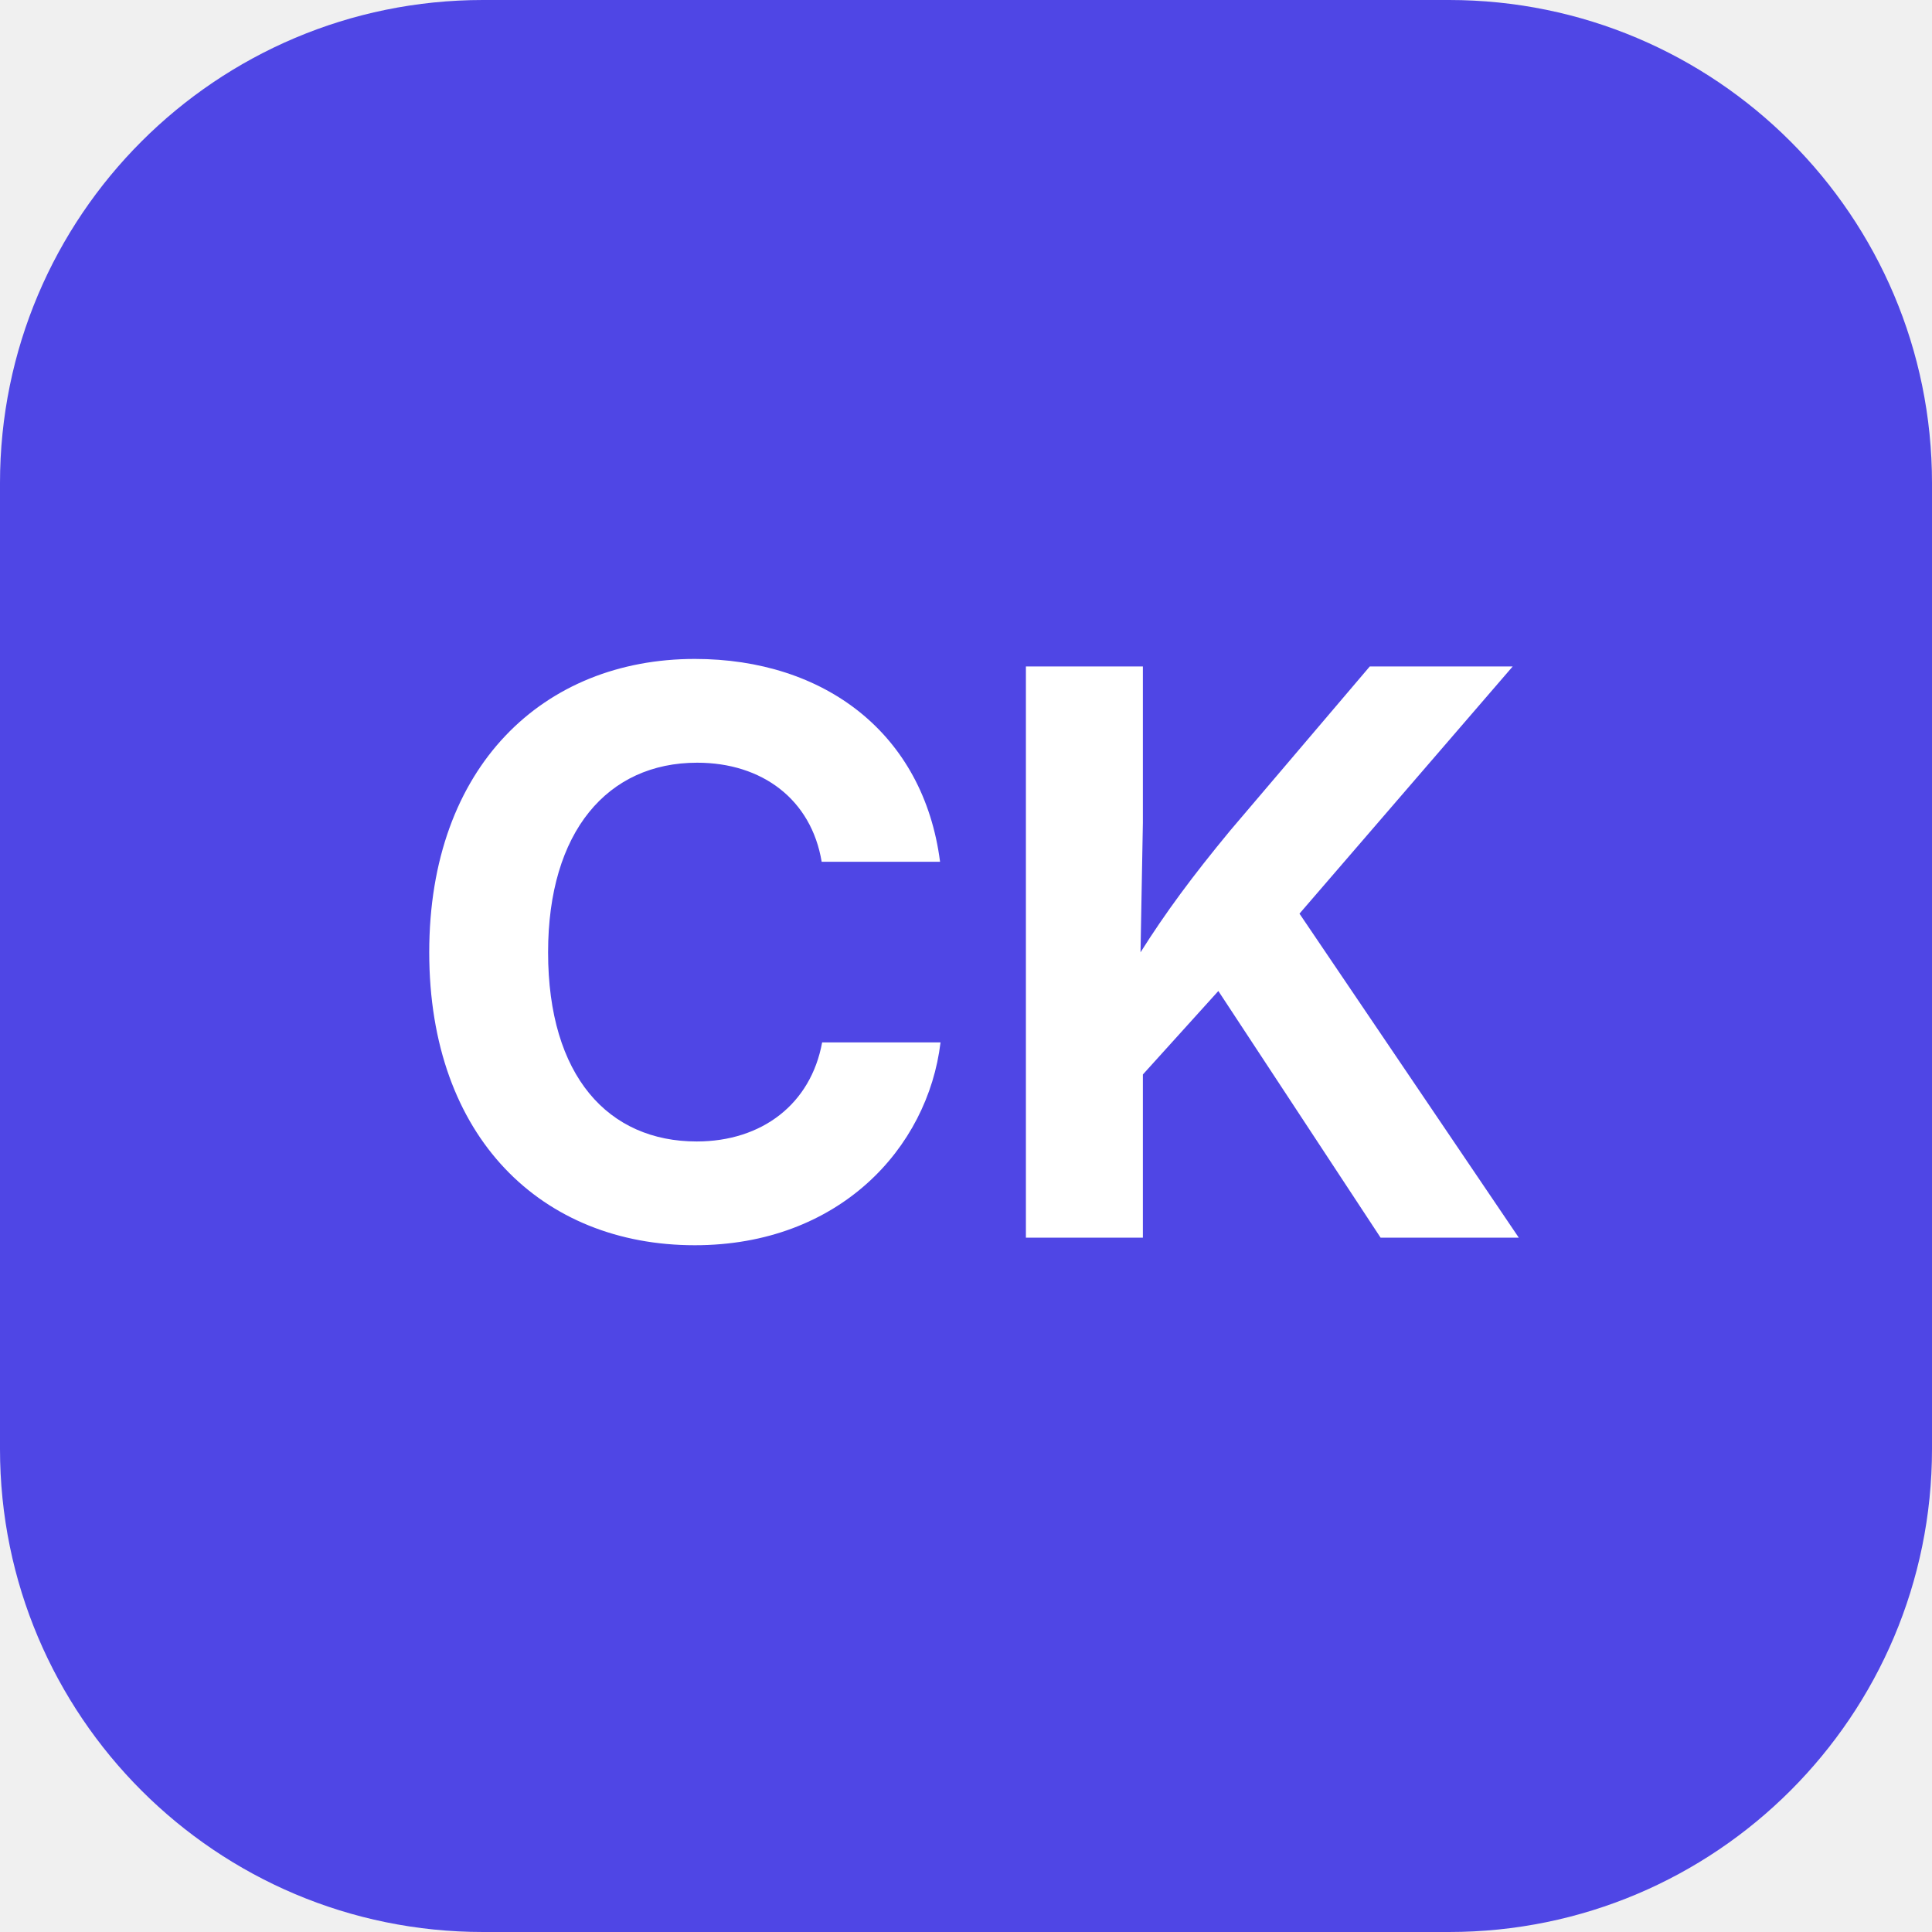
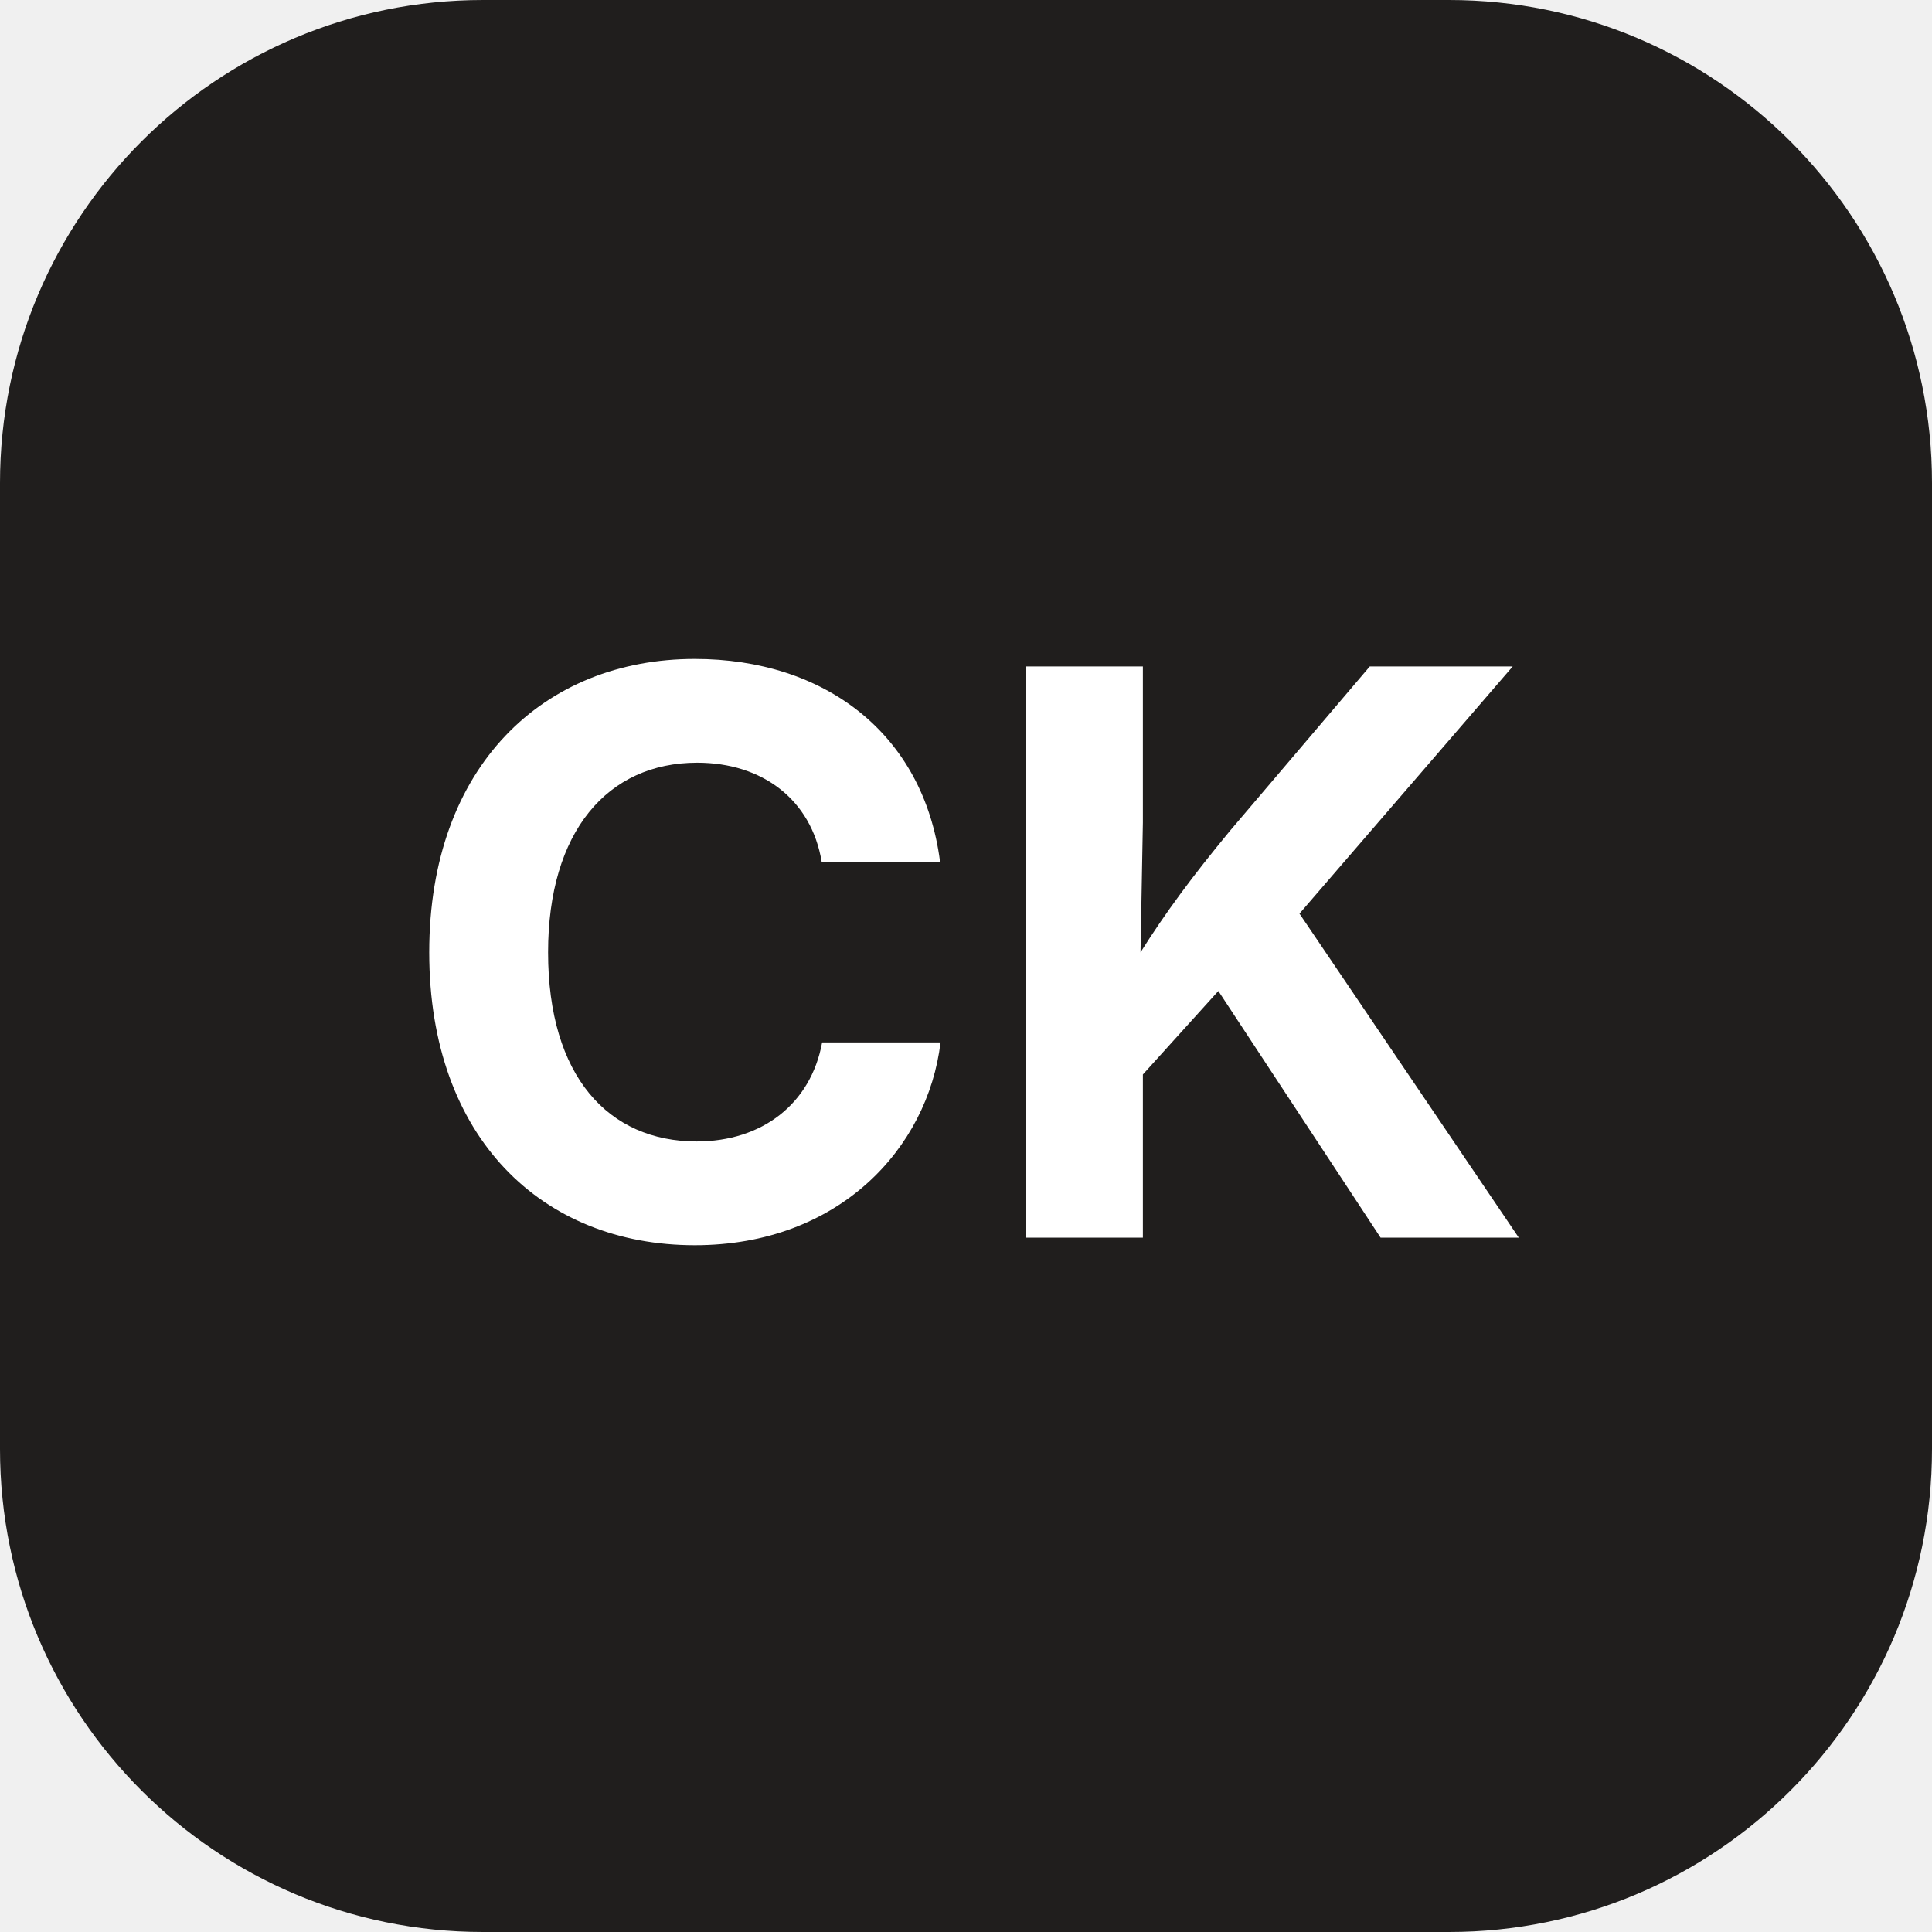
<svg xmlns="http://www.w3.org/2000/svg" viewBox="0 0 64 64">
-   <rect width="64" height="64" rx="16" fill="#4f46e5" />
+   <rect width="64" height="64" rx="16" fill="#201e1d" />
  <text x="32" y="41" font-family="Inter,Arial,sans-serif" font-size="26" font-weight="700" fill="#fff" text-anchor="middle">CK</text>
</svg>
